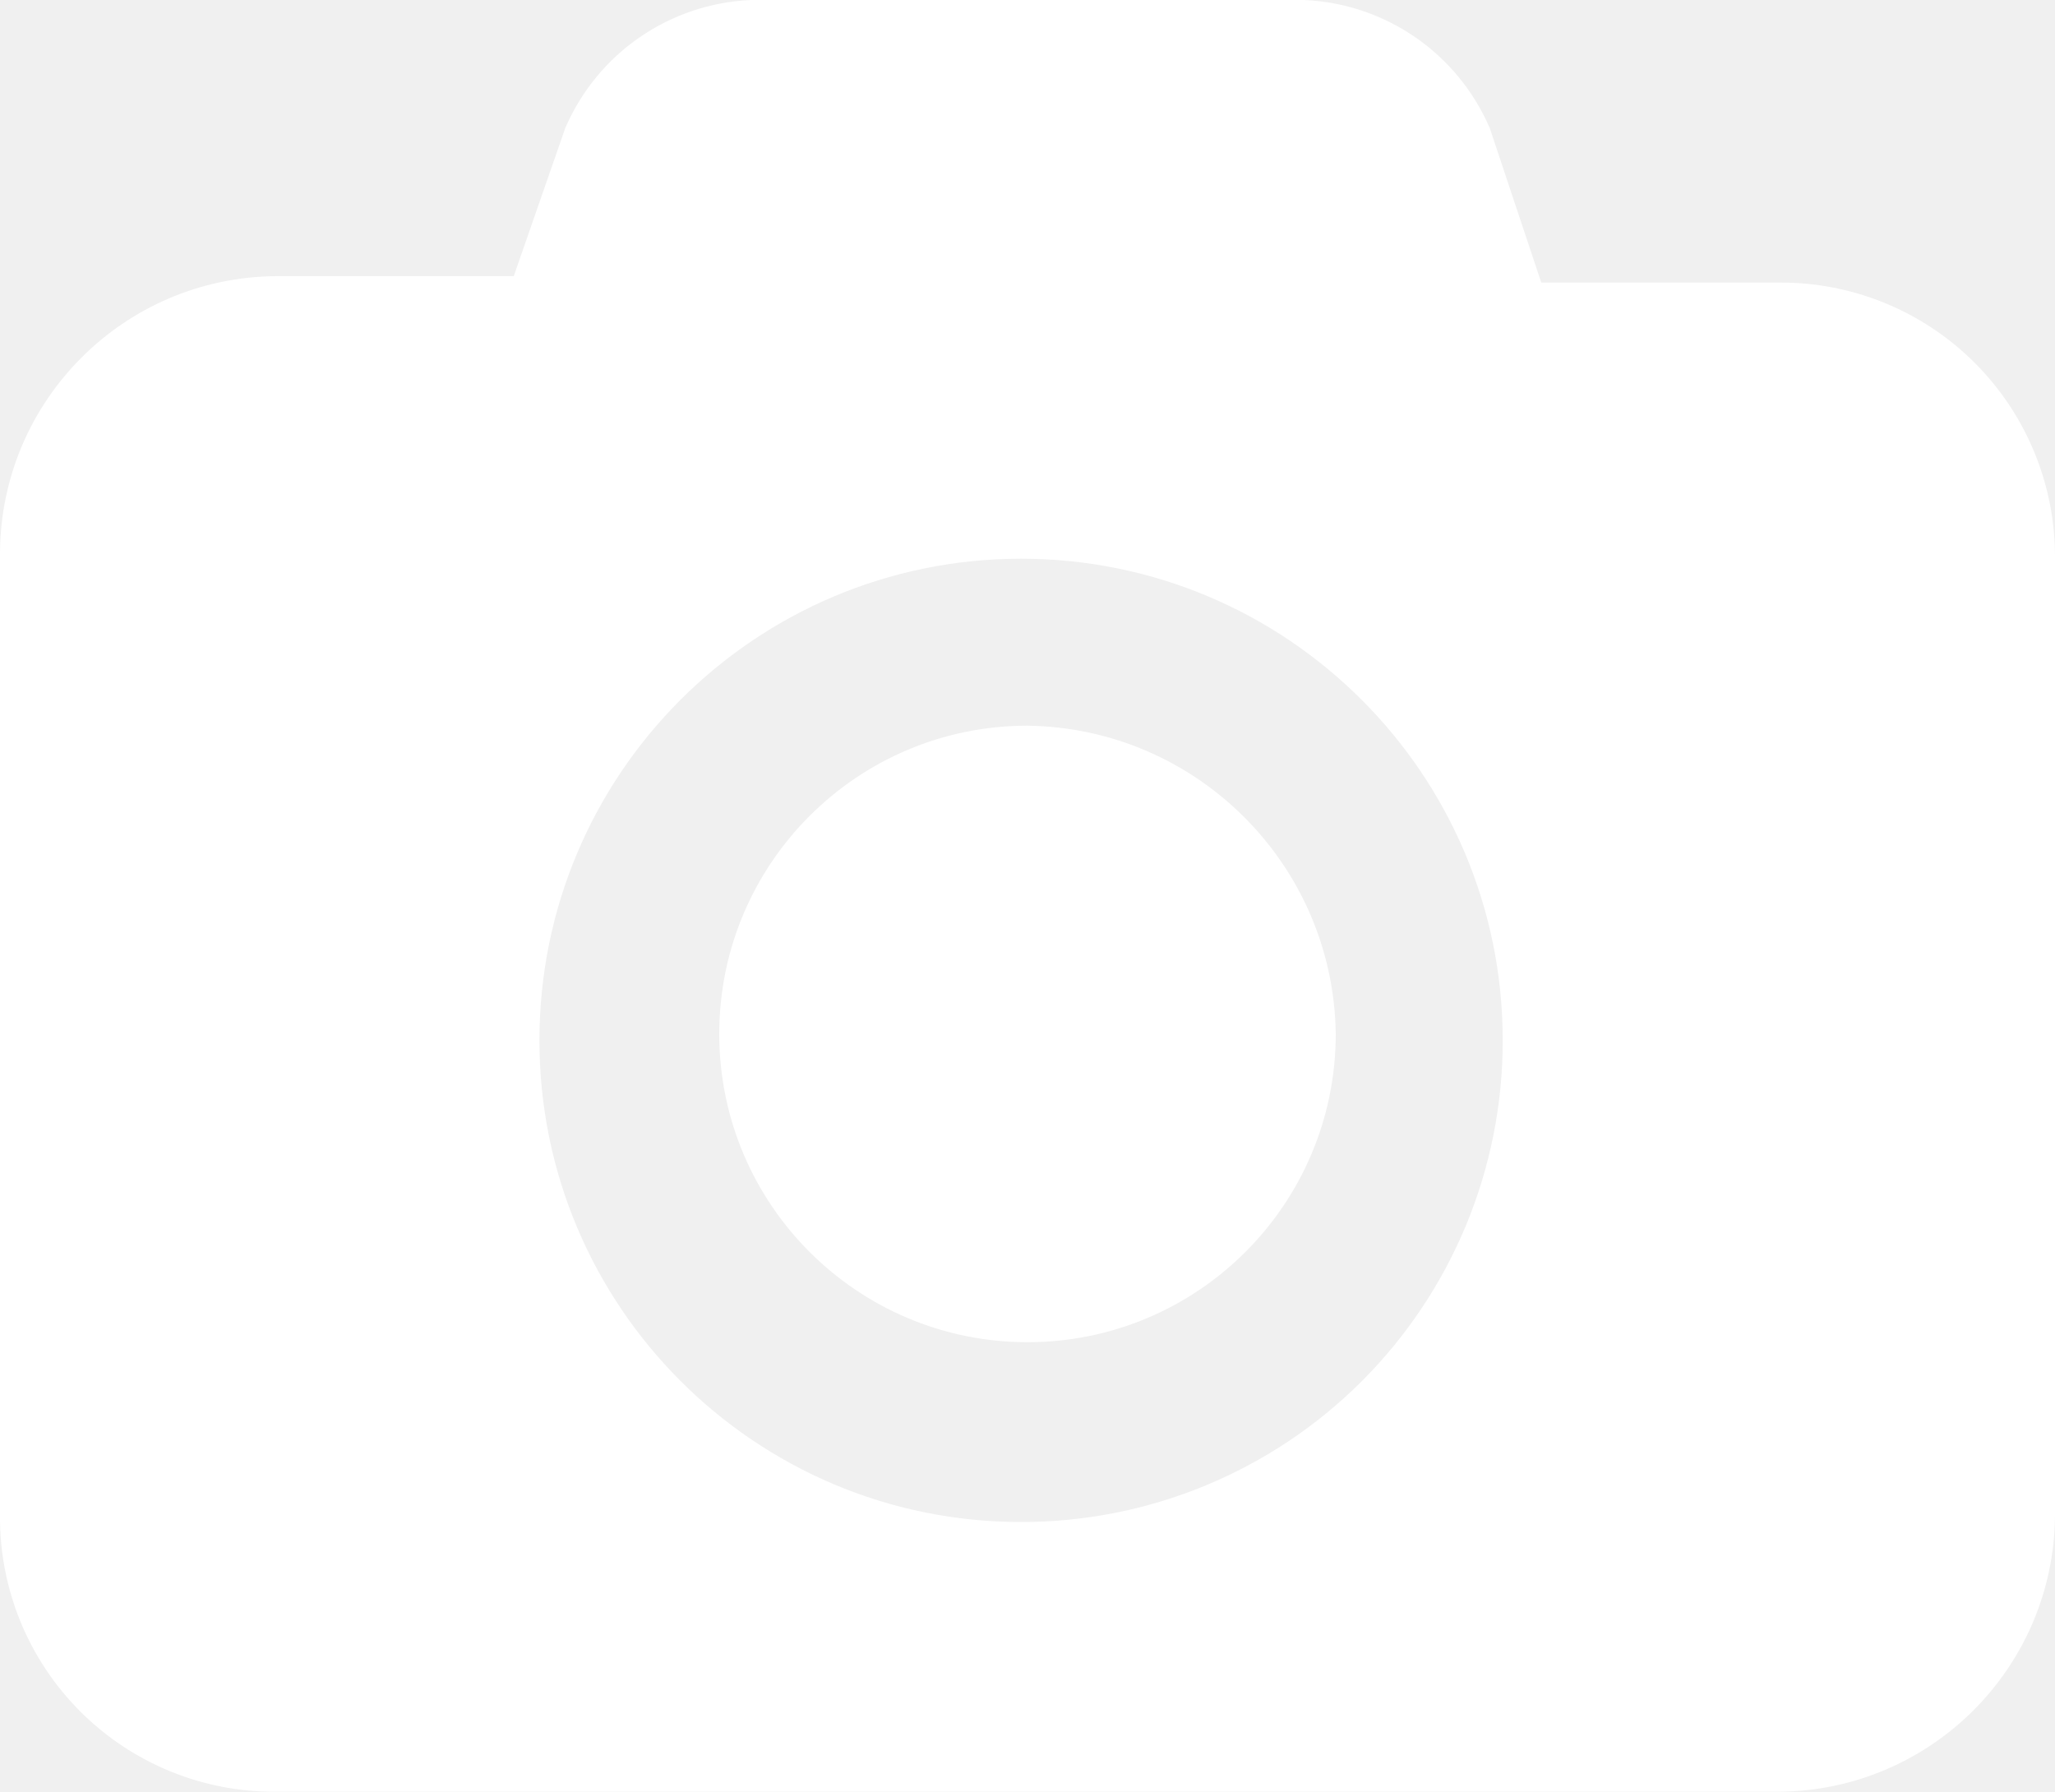
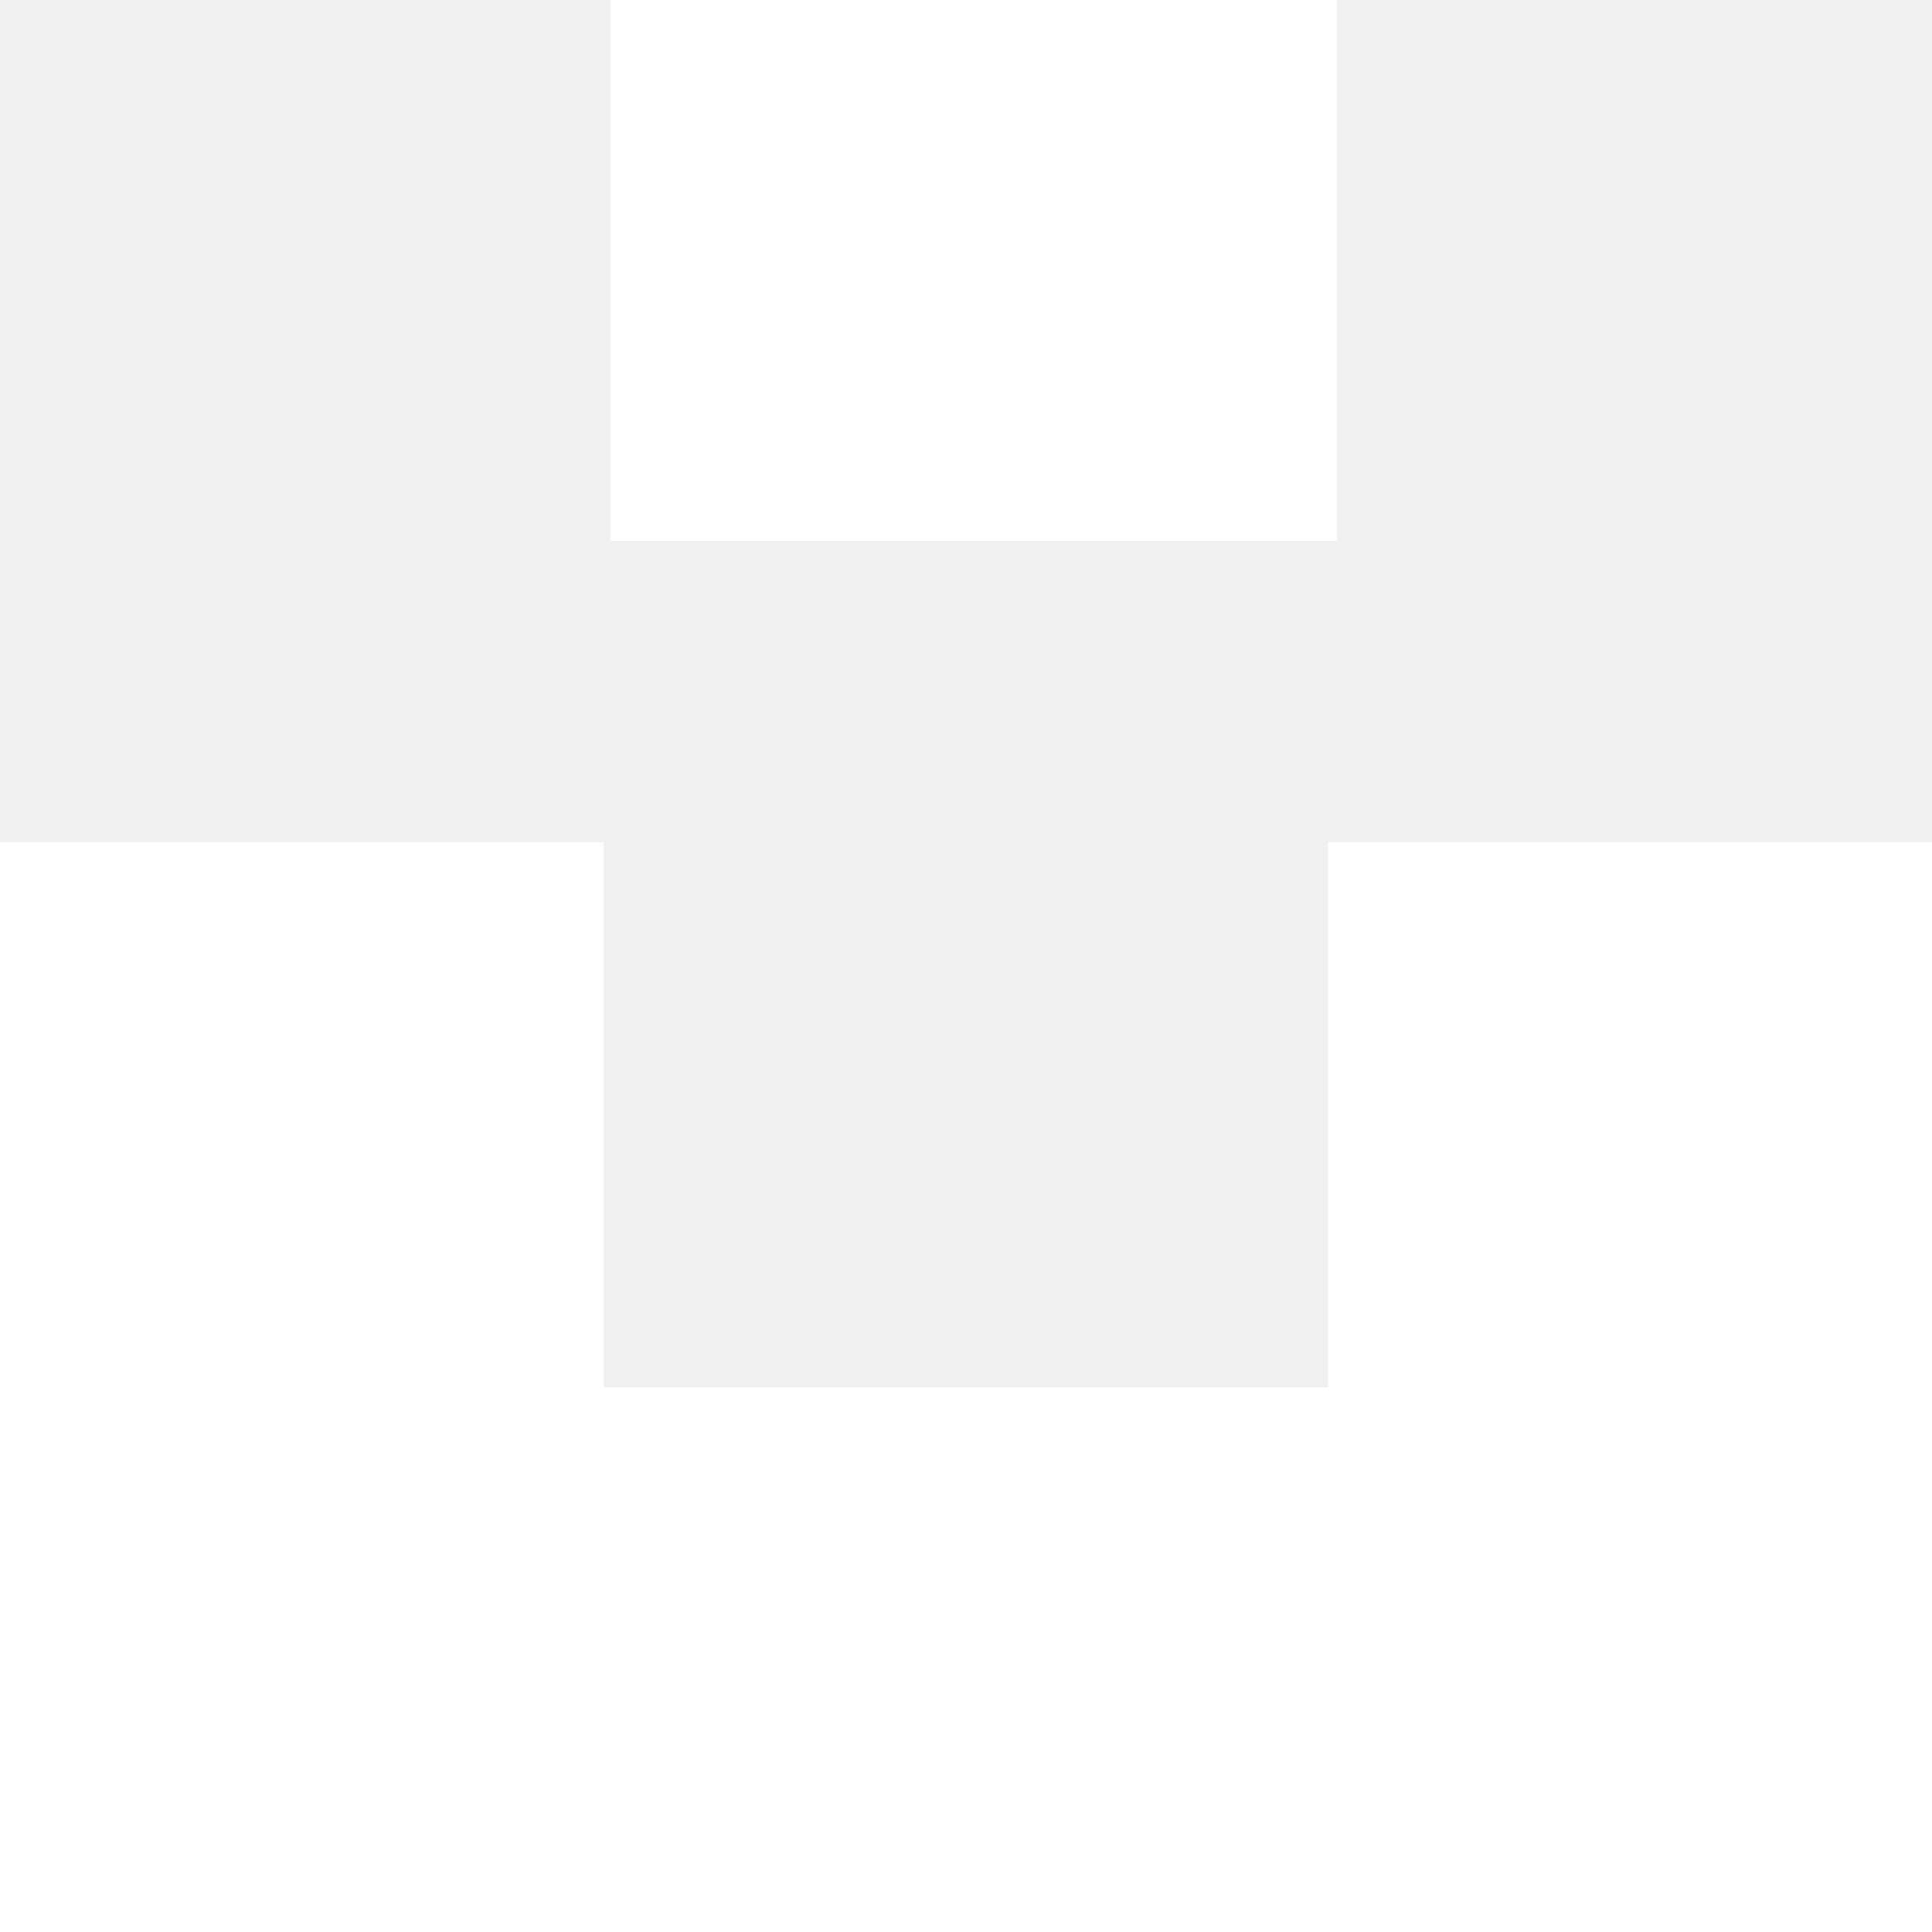
- <svg xmlns="http://www.w3.org/2000/svg" width="32" height="27.9" viewBox="0 0 32 27.9">
-   <path d="M20.8,16.1A4.8,4.8,0,1,1,16,11.3,4.866,4.866,0,0,1,20.8,16.1ZM32,8.7V23.6a4.332,4.332,0,0,1-4.3,4.3H4.3A4.268,4.268,0,0,1,0,23.6V8.6A4.332,4.332,0,0,1,4.3,4.3H8L8.8,2a3.3,3.3,0,0,1,2.9-2h8.6a3.3,3.3,0,0,1,2.9,2L24,4.4h3.7A4.268,4.268,0,0,1,32,8.7Zm-8.6,7.5a7.5,7.5,0,1,0-7.5,7.5A7.49,7.49,0,0,0,23.4,16.2Z" fill="#fff" />
+ <svg xmlns="http://www.w3.org/2000/svg" width="250" height="250" viewBox="0 0 250 250">
+   <path fill="#FFF" d="M79,70 L79,0 L173,0 L173,70 L79,70 Z M171.875,109 L250,109 L250,250 L0,250 L0,109 L78.125,109 L78.125,179.5 L171.875,179.5 L171.875,109 Z" />
</svg>
